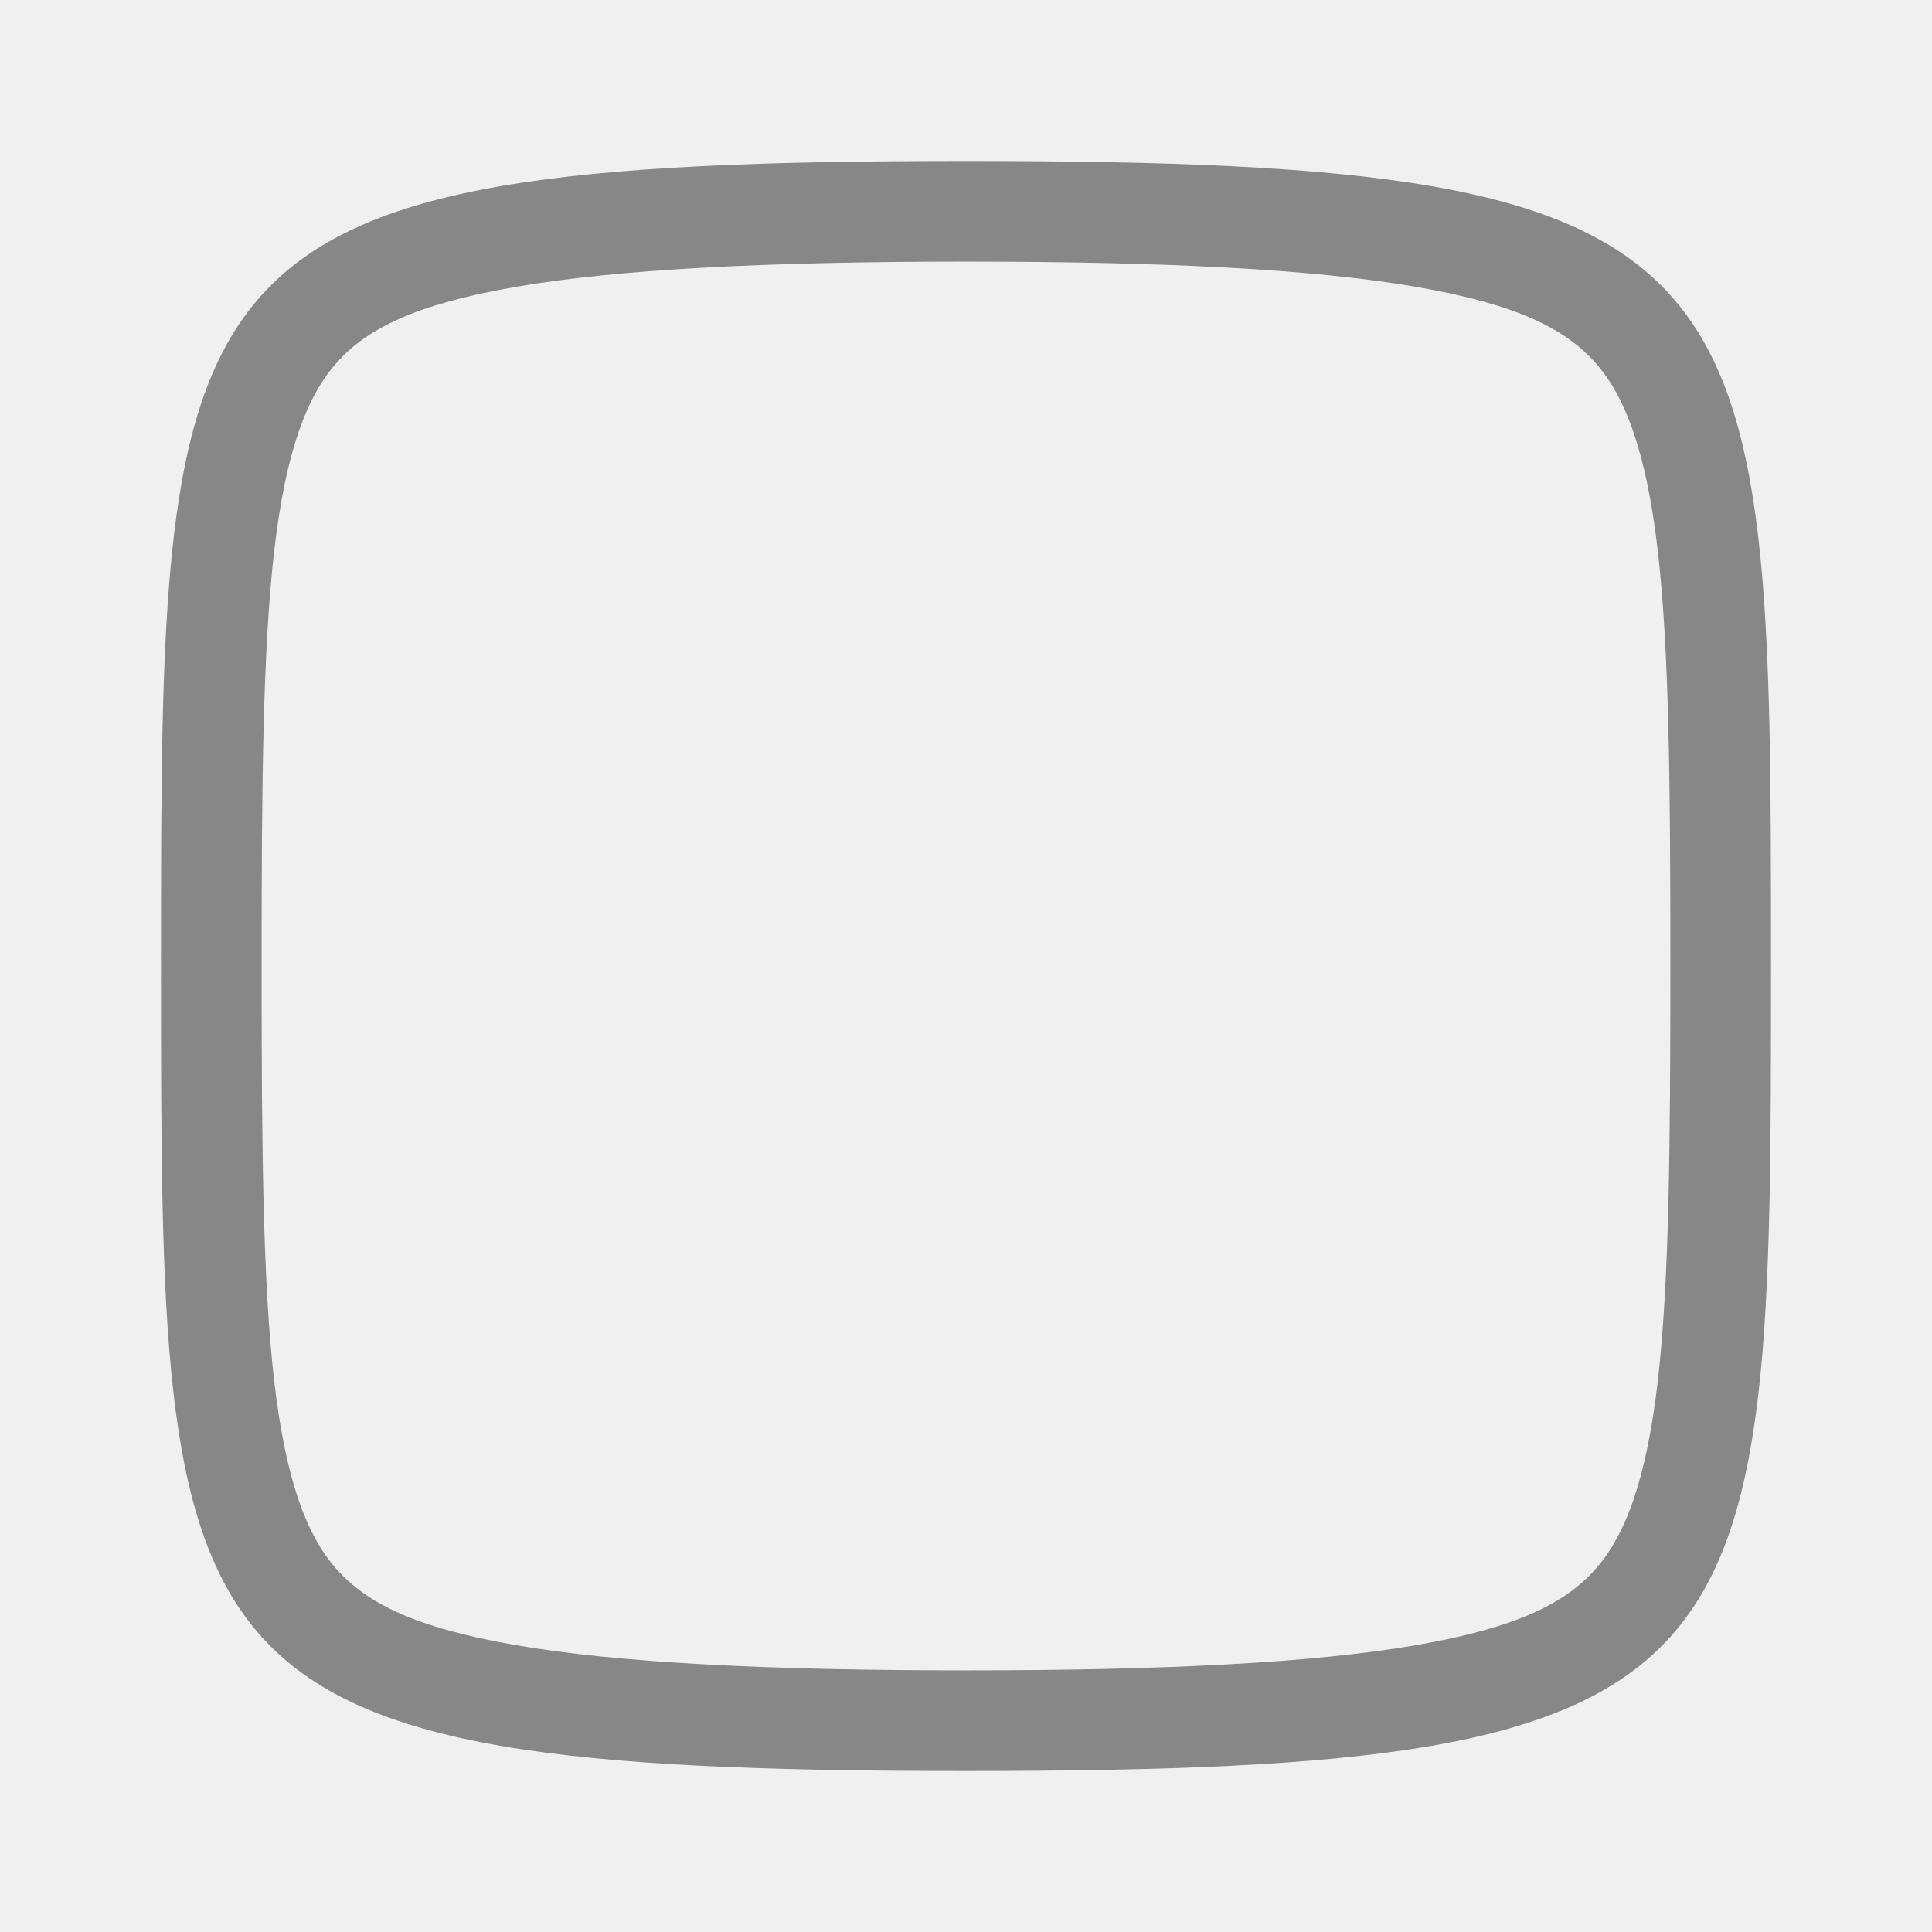
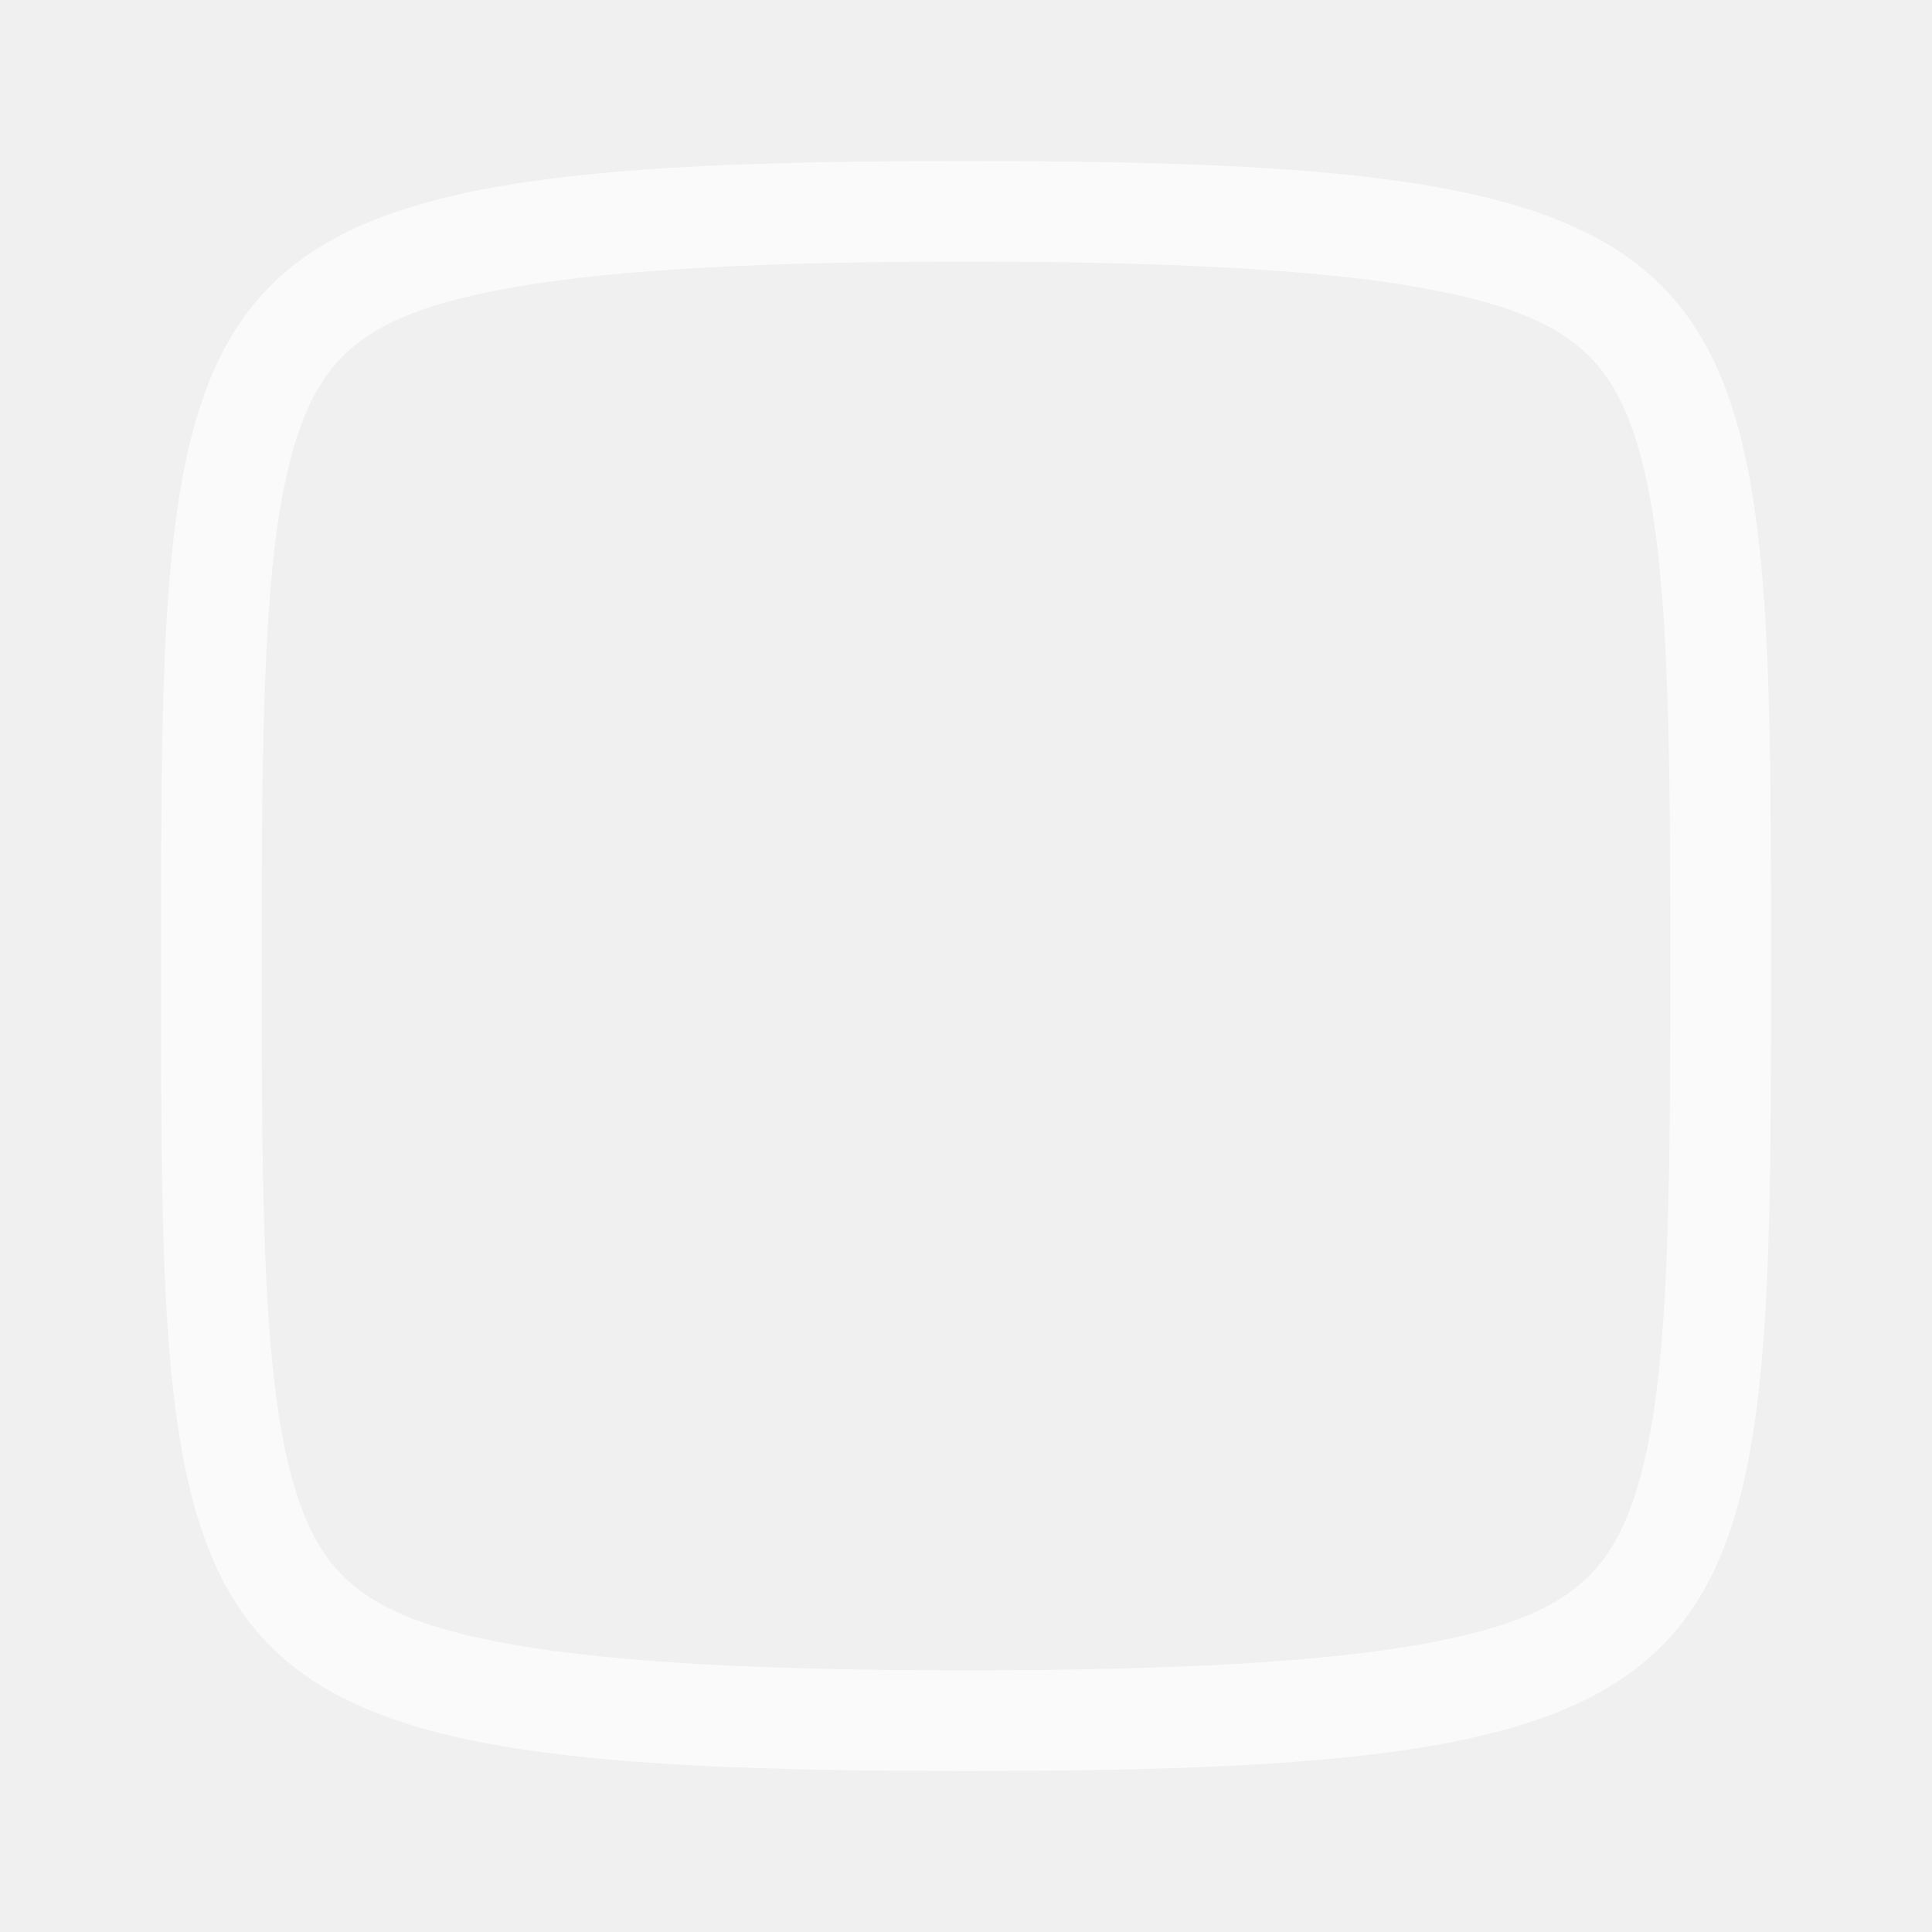
<svg xmlns="http://www.w3.org/2000/svg" xmlns:ns1="http://www.openswatchbook.org/uri/2009/osb" xmlns:xlink="http://www.w3.org/1999/xlink" width="24" height="24" viewBox="0 0 24 24" fill="#FFFFFF" opacity="0.75" version="1.1" id="svg4">
  <defs id="defs8">
    <linearGradient id="linearGradient5684" ns1:paint="solid">
      <stop style="stop-color:#0e9547;stop-opacity:1;" offset="0" id="stop5682" />
    </linearGradient>
    <linearGradient id="dark_fg_color-9" ns1:paint="solid">
      <stop style="stop-color:#ffffff;stop-opacity:1;" offset="0" id="stop7036" />
    </linearGradient>
    <linearGradient xlink:href="#linearGradient4132" id="linearGradient5853" gradientUnits="userSpaceOnUse" gradientTransform="matrix(0.8888889,0,0,0.888889,190.5556,62.818)" x1="412" y1="97.362" x2="412" y2="115.362" />
    <linearGradient id="linearGradient4132">
      <stop id="stop4134" offset="0" style="stop-color:#f5f5f5;stop-opacity:1;" />
      <stop id="stop4136" offset="1" style="stop-color:#ffffff;stop-opacity:1;" />
    </linearGradient>
  </defs>
  <g transform="matrix(1.25,0,0,1.25,-681.75,-184.7188)" id="checkbox" style="fill:#5dffff;fill-opacity:1">
-     <path id="path4142" d="m 555,149.375 c -8,0 -8,0.889 -8,8 0,7.111 0,8 8,8 8,0 8,-0.889 8,-8 0,-7.111 0,-8 -8,-8 z m 0,1 c 1.981,0 3.459,0.076 4.469,0.25 1.009,0.174 1.481,0.417 1.781,0.75 0.3,0.333 0.511,0.889 0.625,1.875 0.114,0.986 0.125,2.347 0.125,4.125 0,1.778 -0.011,3.139 -0.125,4.125 -0.114,0.986 -0.325,1.542 -0.625,1.875 -0.3,0.333 -0.772,0.576 -1.781,0.75 -1.009,0.174 -2.487,0.25 -4.469,0.25 -1.981,0 -3.459,-0.076 -4.469,-0.25 -1.009,-0.174 -1.481,-0.417 -1.781,-0.75 -0.3,-0.333 -0.511,-0.889 -0.625,-1.875 -0.114,-0.986 -0.125,-2.347 -0.125,-4.125 0,-1.778 0.011,-3.139 0.125,-4.125 0.114,-0.986 0.325,-1.542 0.625,-1.875 0.3,-0.333 0.772,-0.576 1.781,-0.75 1.009,-0.174 2.487,-0.25 4.469,-0.25 z" style="fill:#646464;fill-opacity:1;stroke:none" />
+     <path id="path4142" d="m 555,149.375 c -8,0 -8,0.889 -8,8 0,7.111 0,8 8,8 8,0 8,-0.889 8,-8 0,-7.111 0,-8 -8,-8 z m 0,1 c 1.981,0 3.459,0.076 4.469,0.25 1.009,0.174 1.481,0.417 1.781,0.75 0.3,0.333 0.511,0.889 0.625,1.875 0.114,0.986 0.125,2.347 0.125,4.125 0,1.778 -0.011,3.139 -0.125,4.125 -0.114,0.986 -0.325,1.542 -0.625,1.875 -0.3,0.333 -0.772,0.576 -1.781,0.75 -1.009,0.174 -2.487,0.25 -4.469,0.25 -1.981,0 -3.459,-0.076 -4.469,-0.25 -1.009,-0.174 -1.481,-0.417 -1.781,-0.75 -0.3,-0.333 -0.511,-0.889 -0.625,-1.875 -0.114,-0.986 -0.125,-2.347 -0.125,-4.125 0,-1.778 0.011,-3.139 0.125,-4.125 0.114,-0.986 0.325,-1.542 0.625,-1.875 0.3,-0.333 0.772,-0.576 1.781,-0.75 1.009,-0.174 2.487,-0.25 4.469,-0.25 z" style="fill:#fefefe;fill-opacity:1;stroke:none" />
  </g>
</svg>
